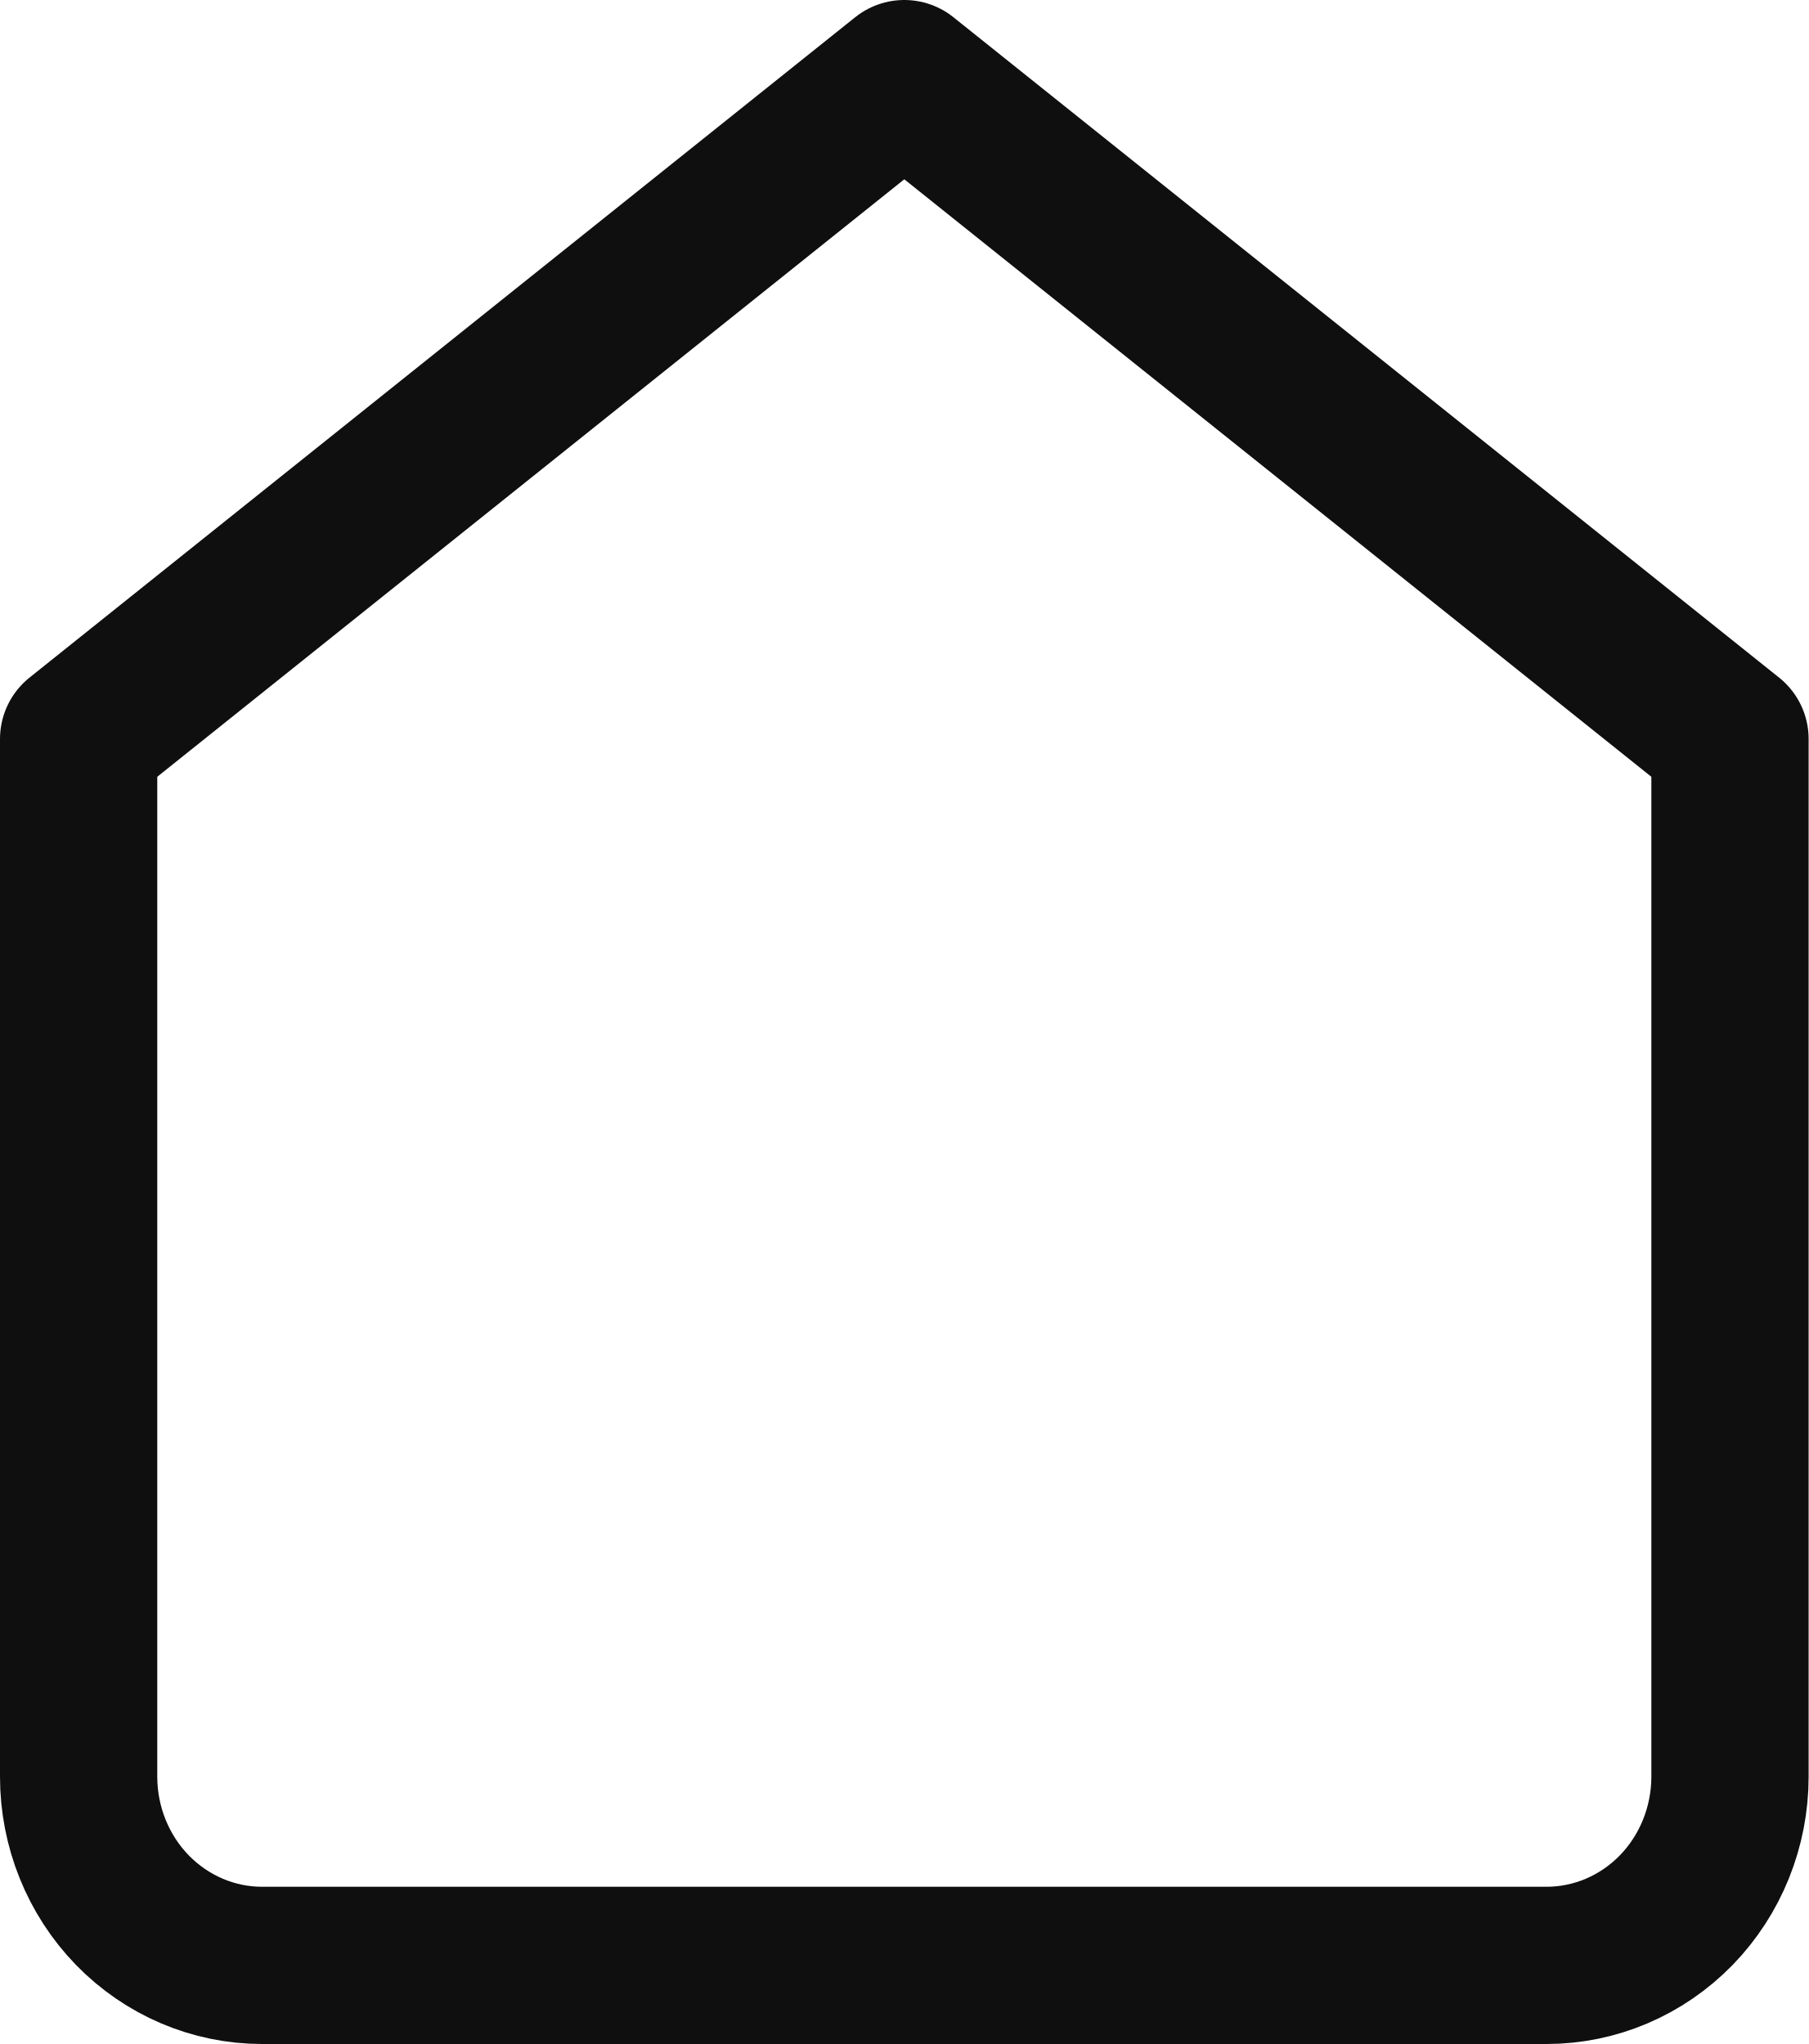
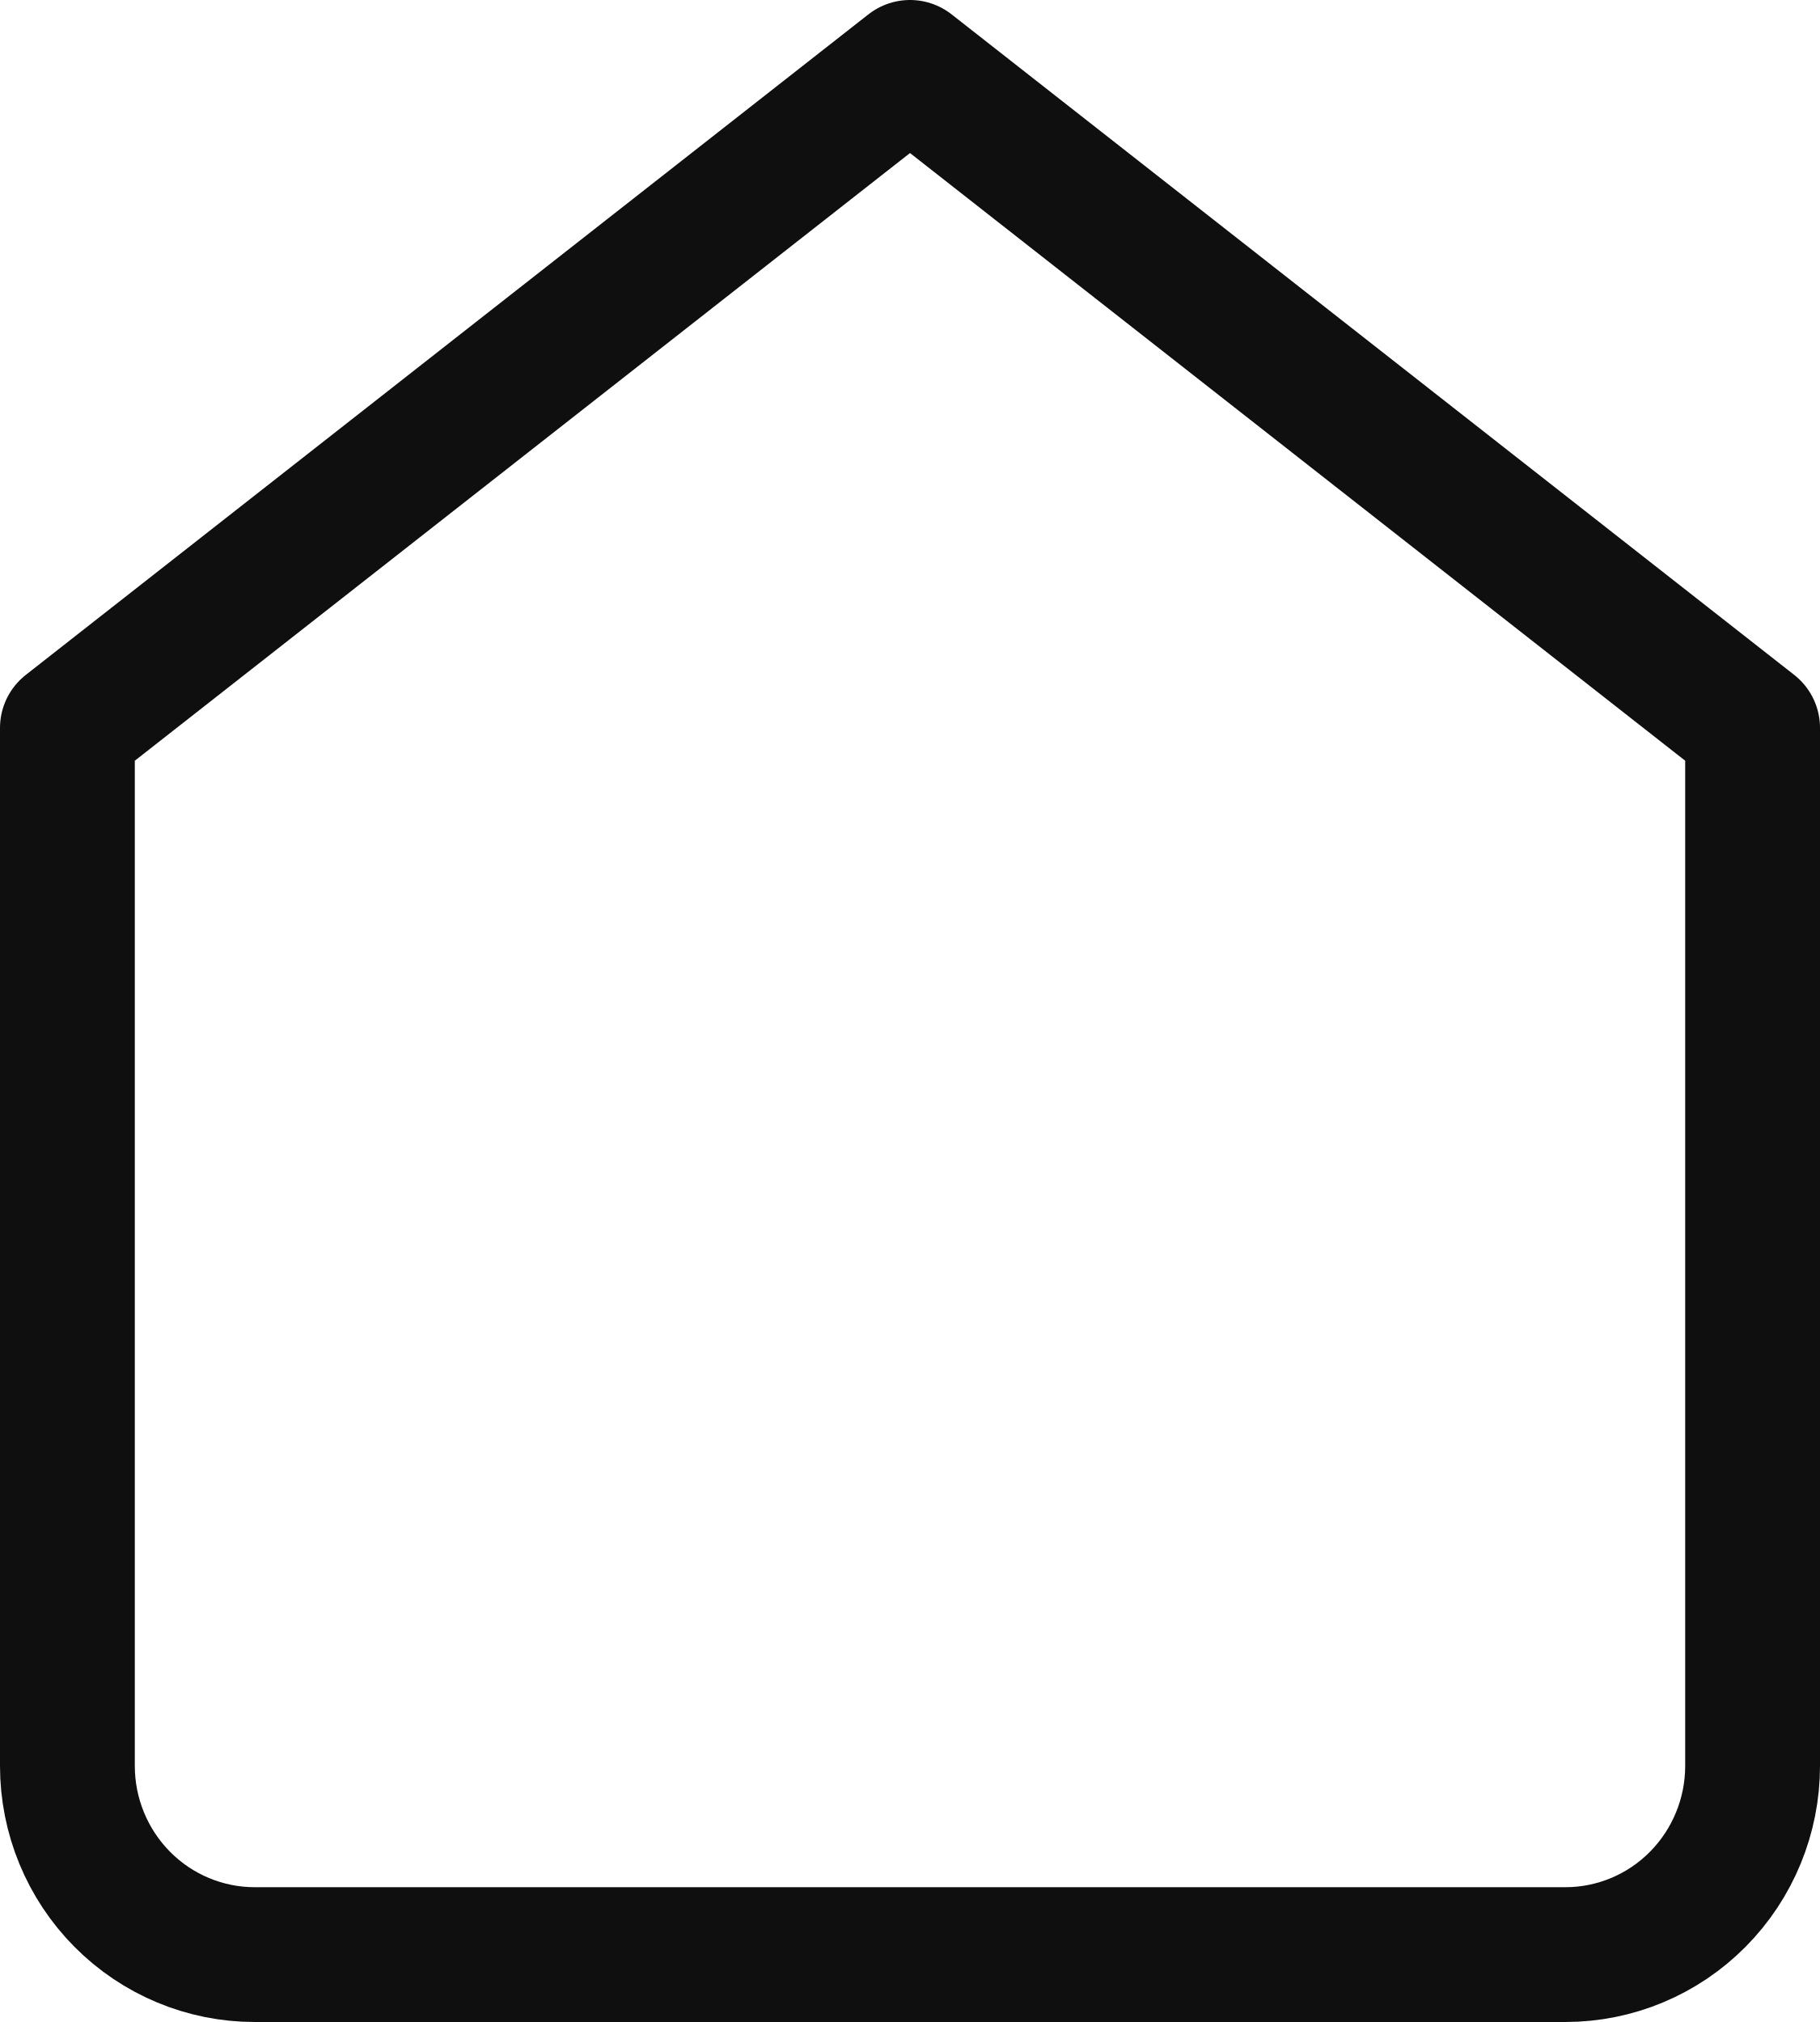
- <svg xmlns="http://www.w3.org/2000/svg" width="23" height="26" viewBox="0 0 23 26" fill="none">
-   <path d="M1 9.4L11.5 1L22 9.4V22.6C22 23.236 21.754 23.847 21.317 24.297C20.879 24.747 20.285 25 19.667 25H3.333C2.714 25 2.121 24.747 1.683 24.297C1.246 23.847 1 23.236 1 22.6V9.4Z" stroke="#0f0f0f" stroke-width="2" stroke-linecap="round" stroke-linejoin="round" />
+ <svg xmlns="http://www.w3.org/2000/svg" width="27" height="30" viewBox="0 0 27 30" fill="none">
+   <path d="M1 10.8L13.5 1L26 10.8V26.2C26 26.943 25.707 27.655 25.186 28.18C24.666 28.705 23.959 29 23.222 29H3.778C3.041 29 2.335 28.705 1.814 28.18C1.293 27.655 1 26.943 1 26.2V10.8Z" stroke="#0F0F0F" stroke-width="2" stroke-linecap="round" stroke-linejoin="round" />
</svg>
